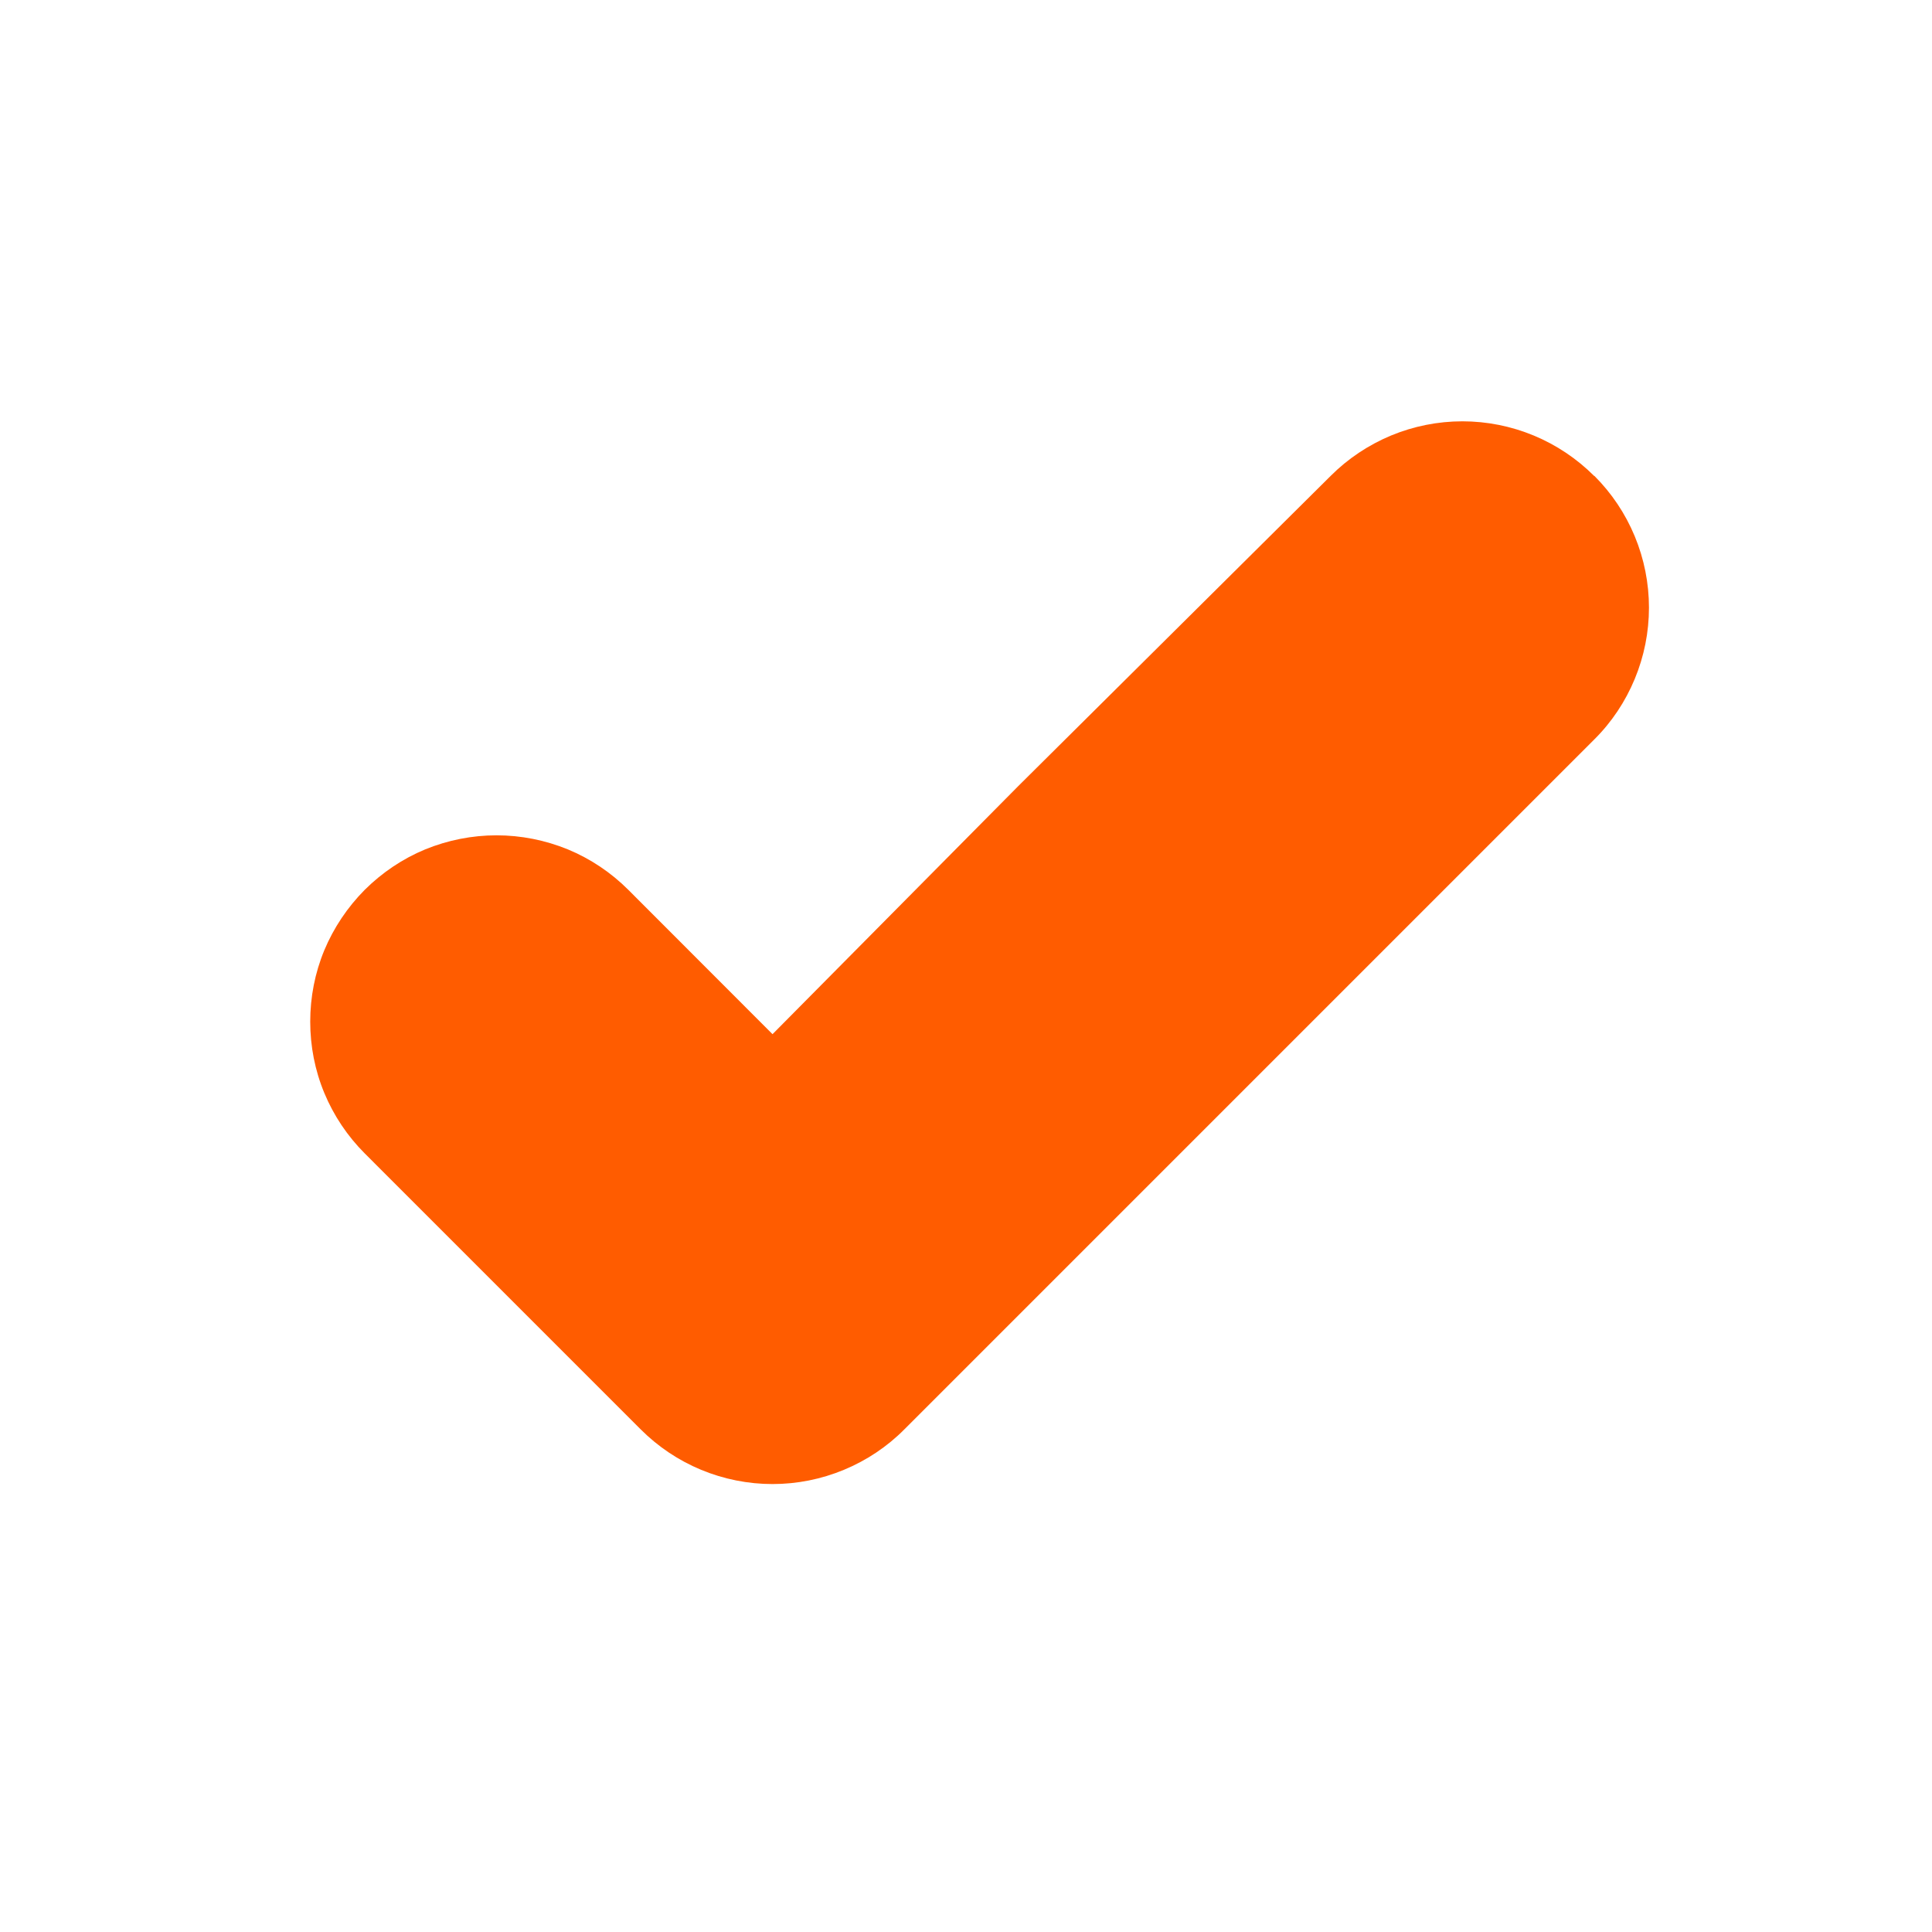
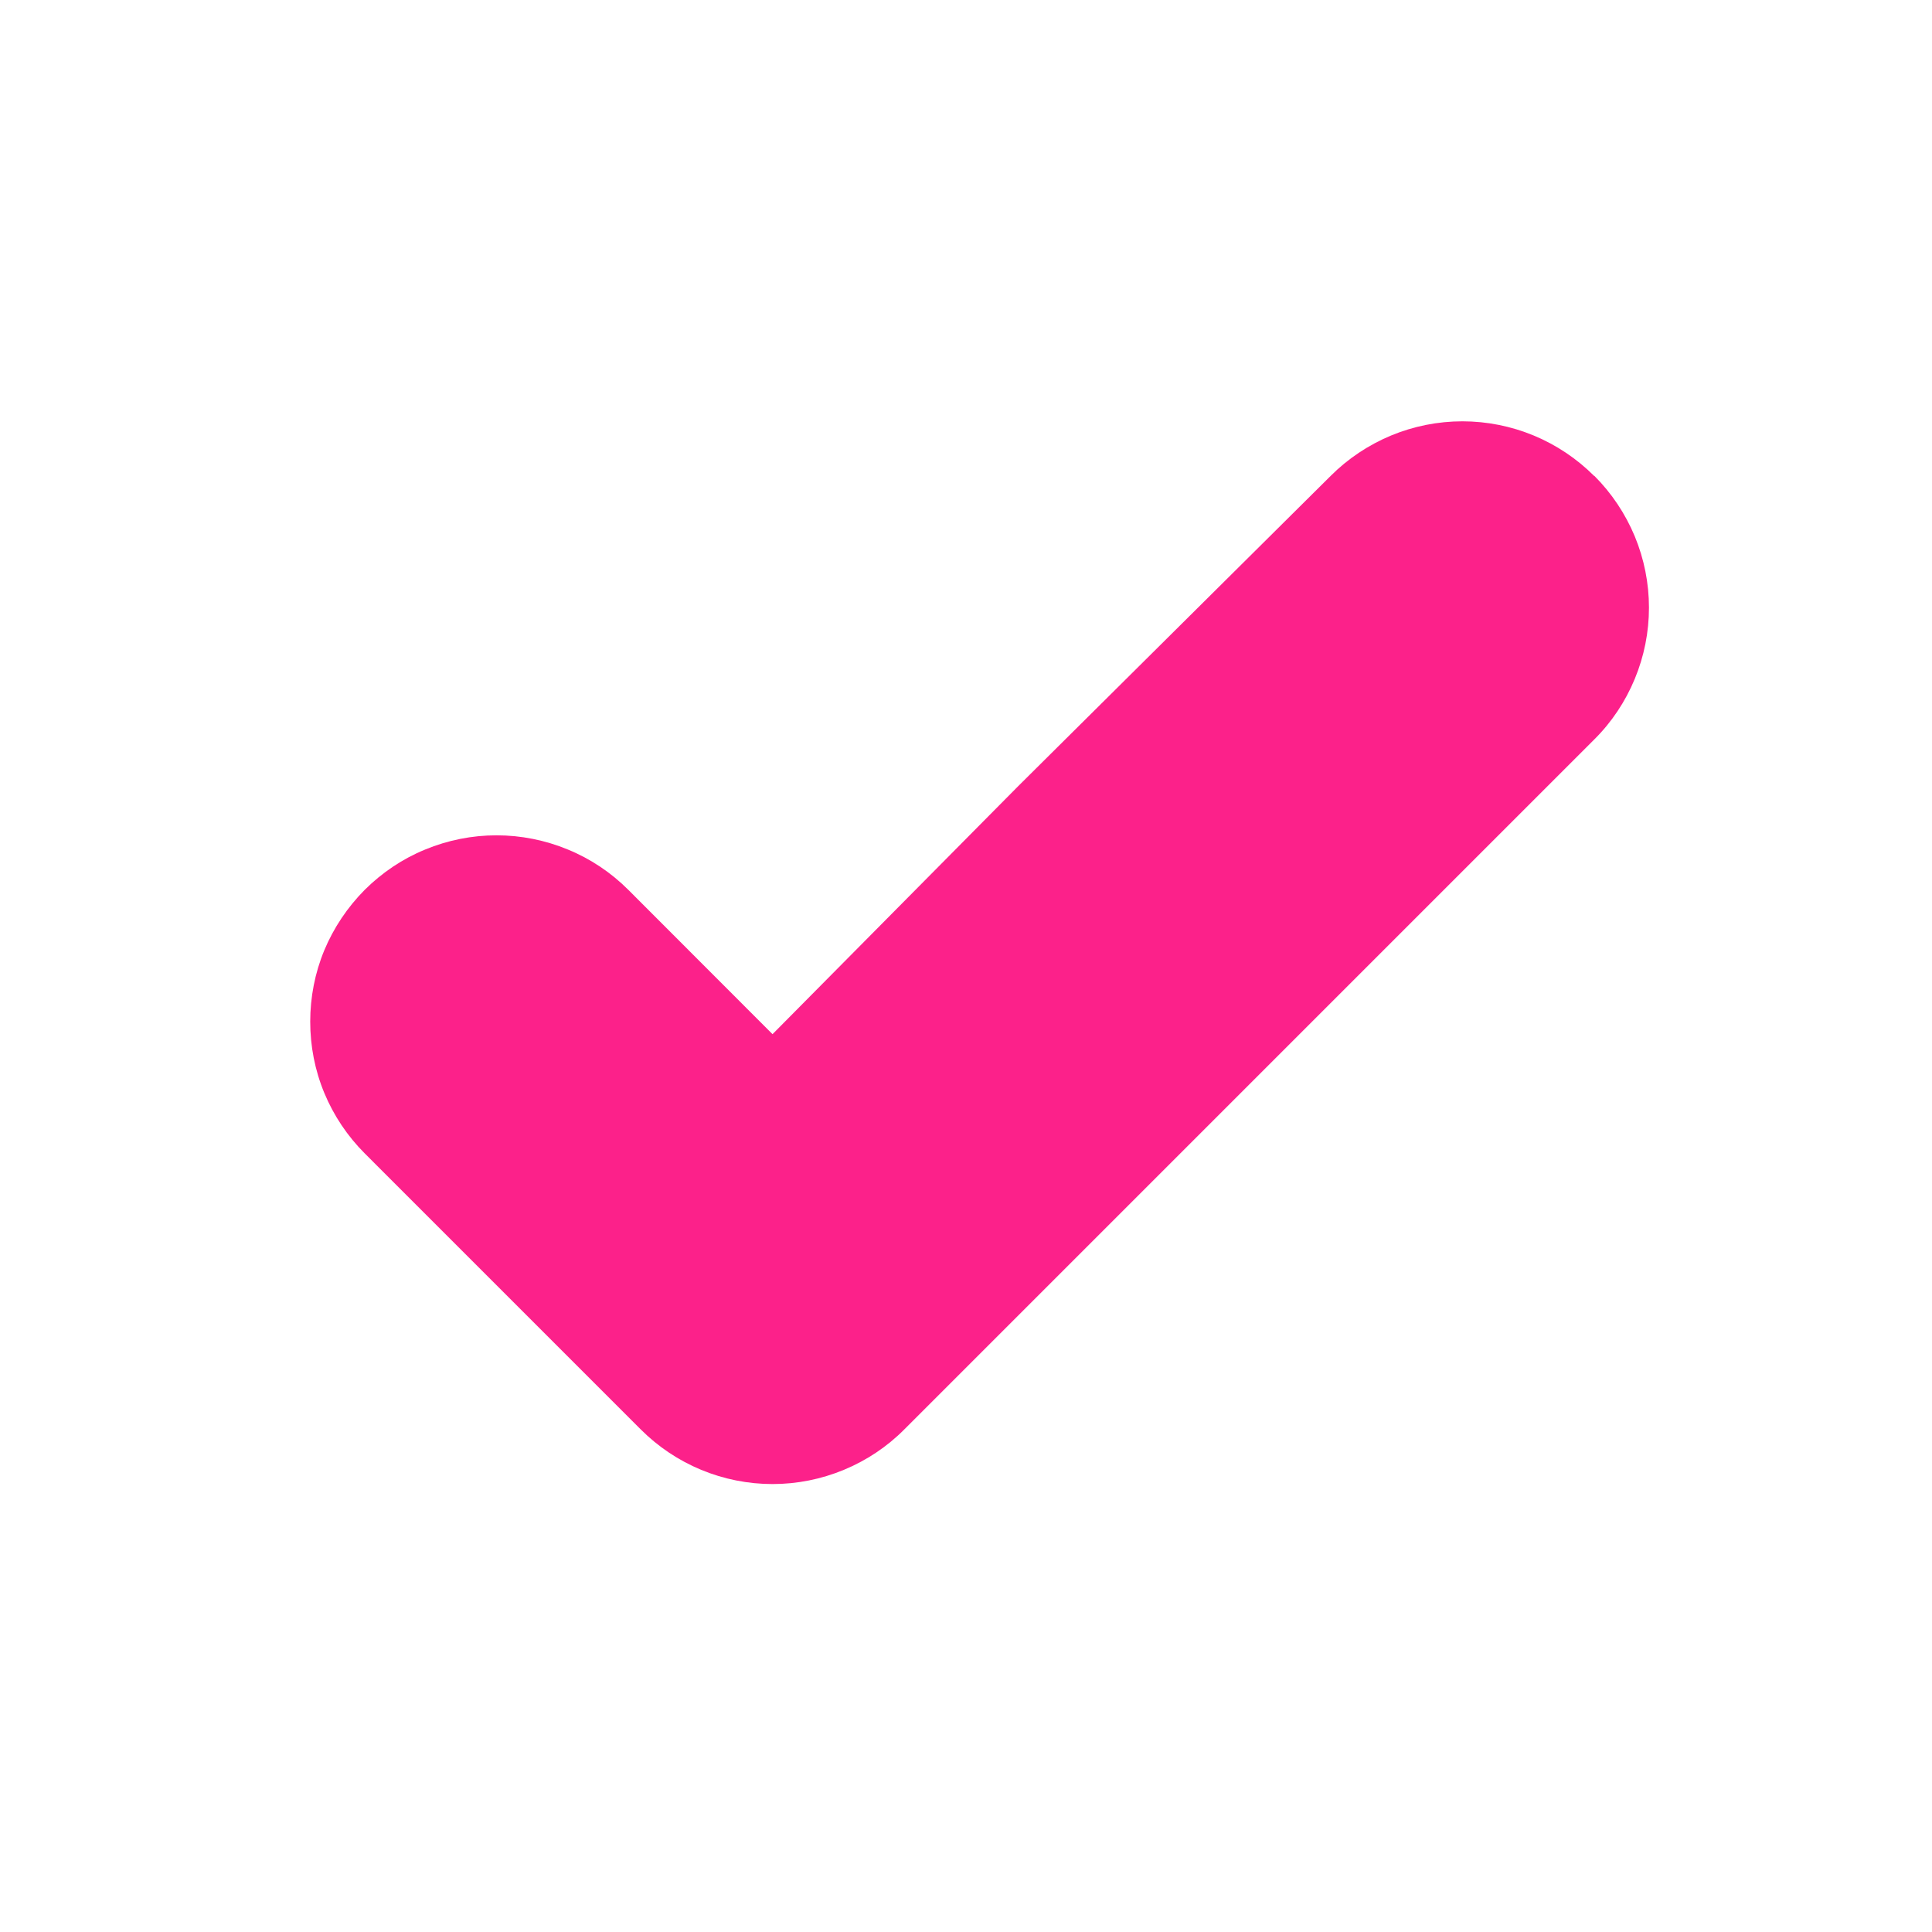
<svg xmlns="http://www.w3.org/2000/svg" width="14" height="14" viewBox="0 0 14 14" fill="none">
-   <path d="M5.598 7.494L7.379 5.696L9.642 3.449C9.642 3.449 9.643 3.449 9.643 3.448C9.768 3.323 9.917 3.224 10.08 3.156C10.244 3.088 10.42 3.053 10.597 3.053C10.774 3.053 10.95 3.088 11.114 3.156C11.278 3.224 11.427 3.324 11.552 3.449L11.553 3.448C11.679 3.574 11.778 3.722 11.846 3.886C11.914 4.05 11.949 4.226 11.949 4.403C11.949 4.581 11.914 4.756 11.846 4.92C11.778 5.084 11.679 5.233 11.553 5.358L6.553 10.358C6.428 10.484 6.279 10.583 6.115 10.651C5.951 10.719 5.776 10.754 5.598 10.754C5.421 10.754 5.245 10.719 5.081 10.651C4.917 10.583 4.769 10.484 4.643 10.358L2.643 8.358C2.518 8.233 2.418 8.084 2.35 7.92C2.282 7.756 2.248 7.581 2.248 7.403C2.248 7.226 2.282 7.05 2.35 6.886C2.418 6.723 2.518 6.574 2.643 6.448C2.769 6.323 2.917 6.223 3.081 6.155C3.245 6.088 3.421 6.053 3.598 6.053C3.775 6.053 3.951 6.088 4.115 6.155C4.279 6.223 4.428 6.323 4.553 6.448L5.598 7.494Z" fill="#FF5C00" />
+   <path d="M5.598 7.494L7.379 5.696L9.642 3.449L9.643 3.448C9.768 3.323 9.917 3.224 10.08 3.156C10.244 3.088 10.42 3.053 10.597 3.053C10.774 3.053 10.95 3.088 11.114 3.156C11.278 3.224 11.427 3.324 11.552 3.449L11.553 3.448C11.679 3.574 11.778 3.723 11.846 3.886C11.914 4.05 11.949 4.226 11.949 4.403C11.949 4.581 11.914 4.756 11.846 4.92C11.778 5.084 11.679 5.233 11.553 5.358L6.553 10.358C6.428 10.484 6.279 10.583 6.115 10.651C5.951 10.719 5.776 10.754 5.598 10.754C5.421 10.754 5.245 10.719 5.081 10.651C4.917 10.583 4.769 10.484 4.643 10.358L2.643 8.358C2.518 8.233 2.418 8.084 2.35 7.92C2.282 7.756 2.248 7.581 2.248 7.403C2.248 7.226 2.282 7.05 2.35 6.886C2.418 6.723 2.518 6.574 2.643 6.448C2.769 6.323 2.917 6.223 3.081 6.156C3.245 6.088 3.421 6.053 3.598 6.053C3.775 6.053 3.951 6.088 4.115 6.156C4.279 6.223 4.428 6.323 4.553 6.448L5.598 7.494Z" fill="#FC218A" />
</svg>
